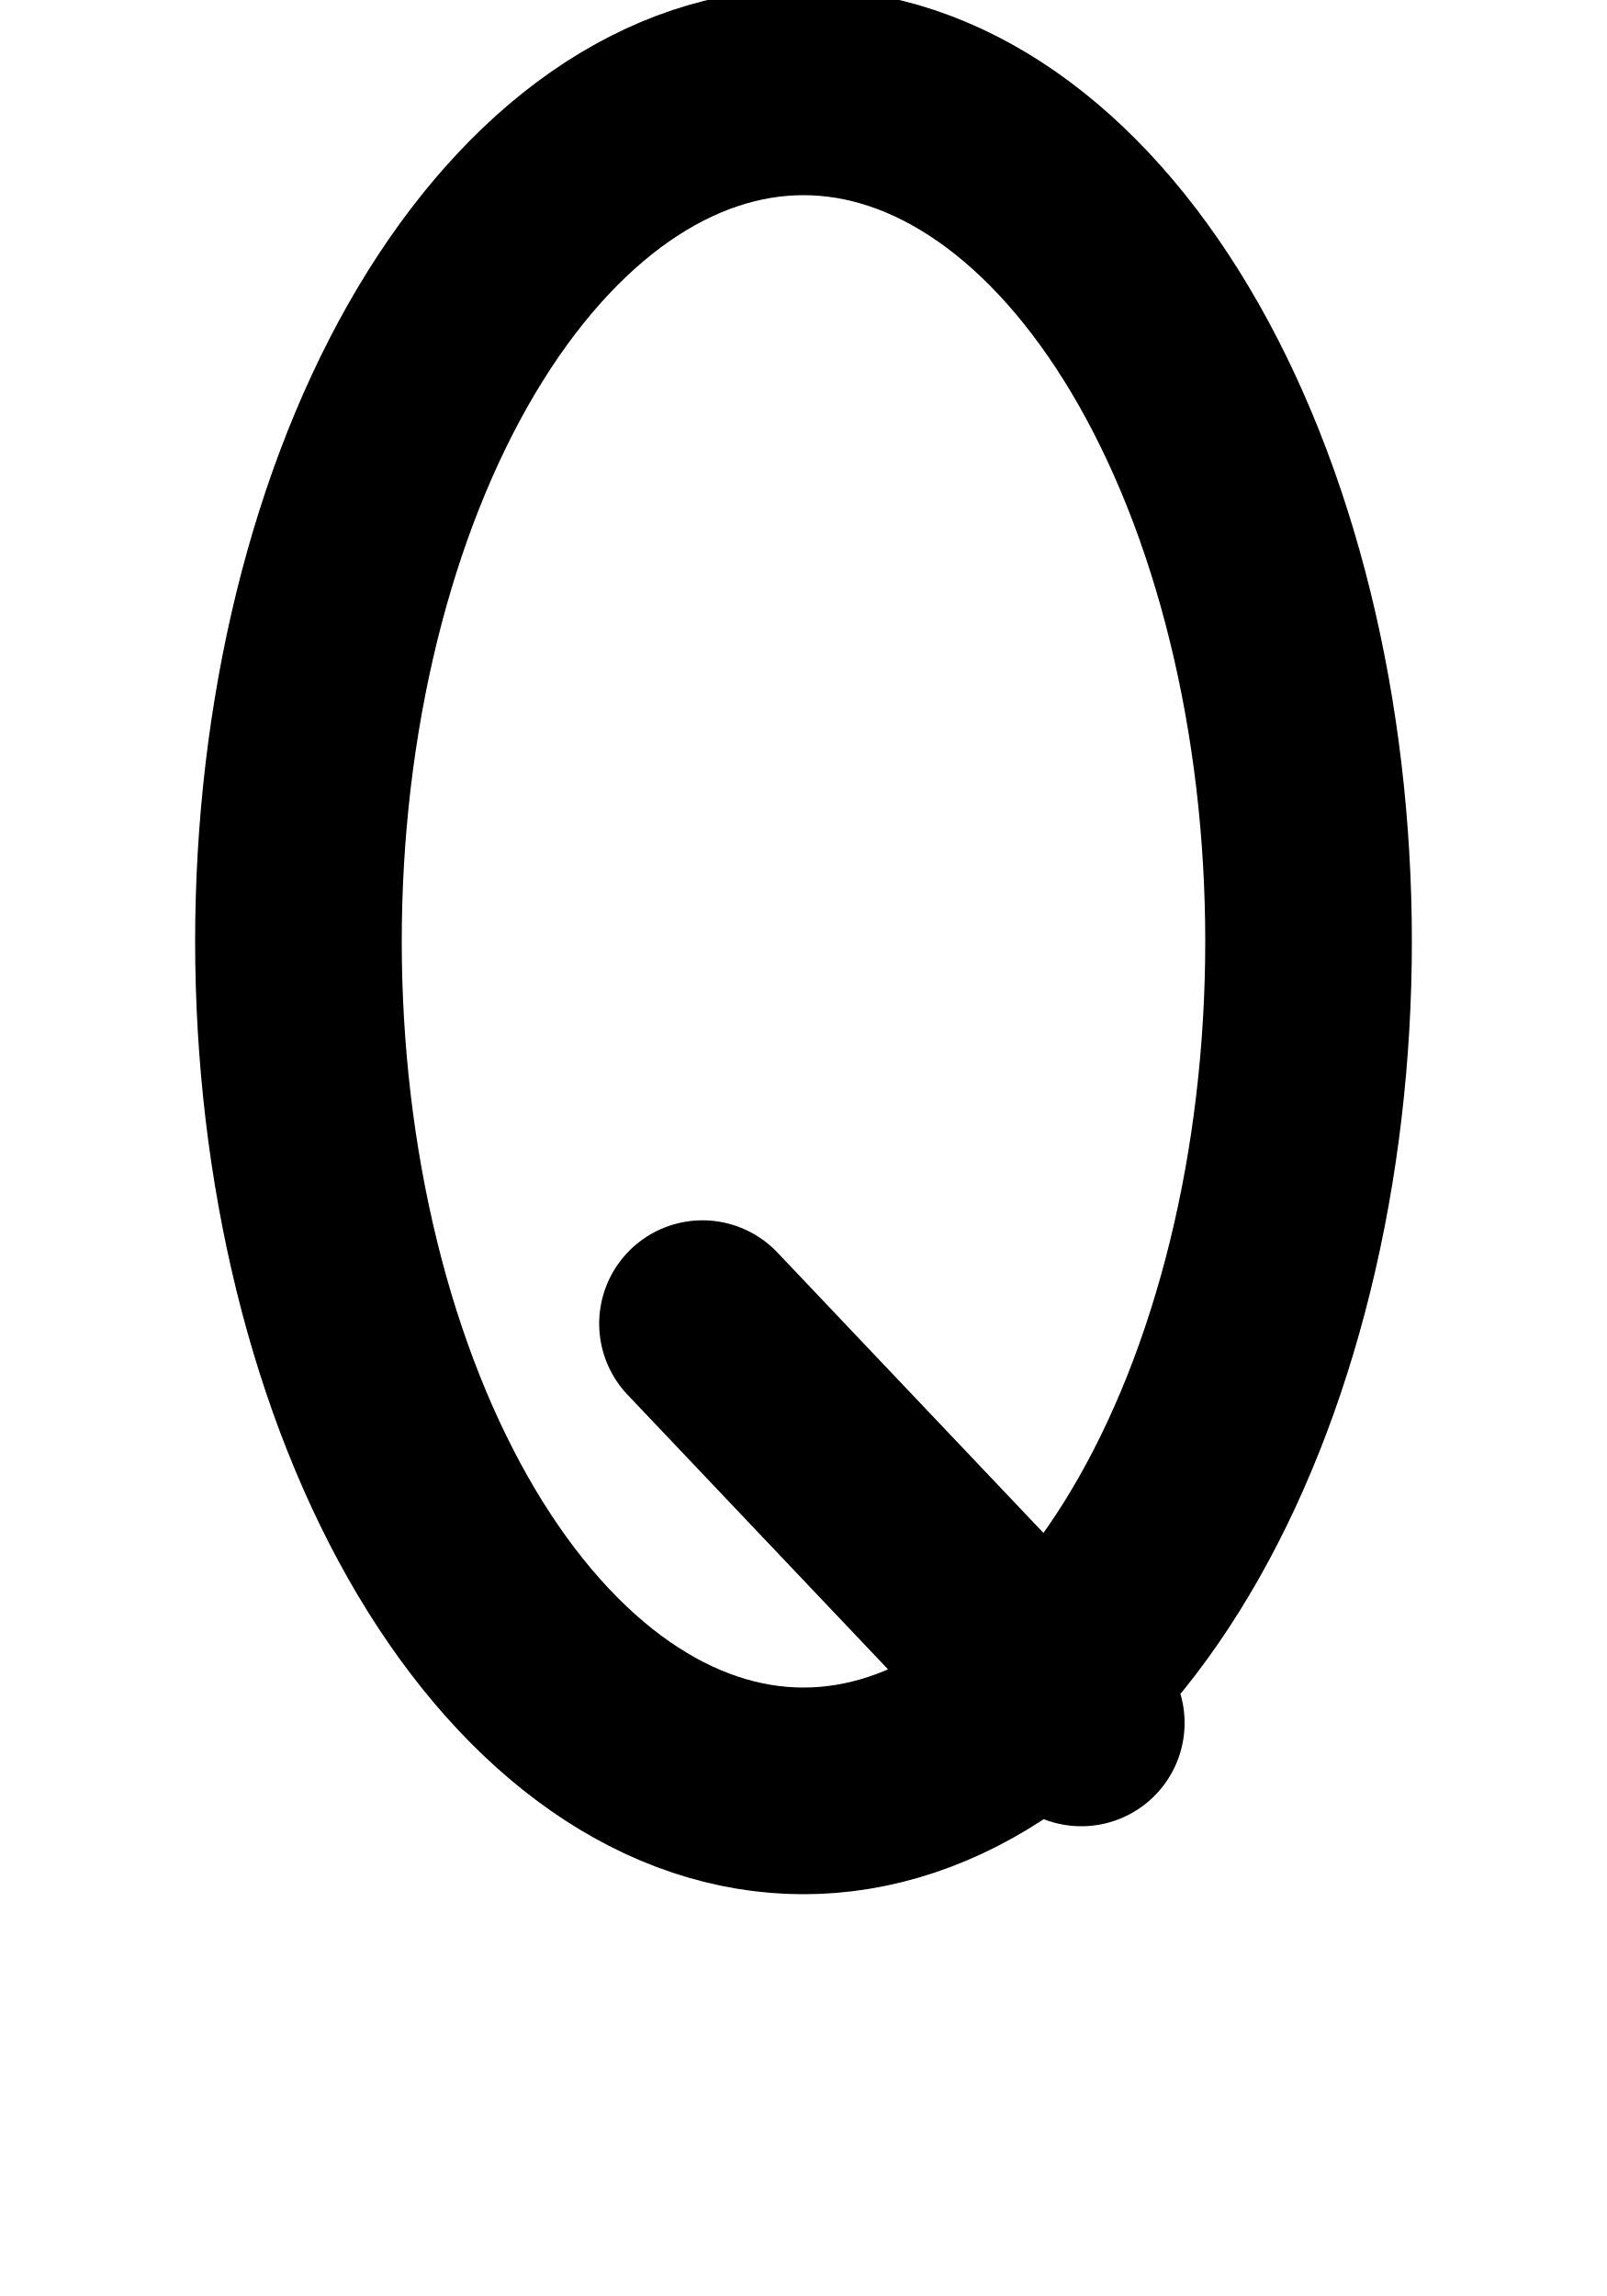
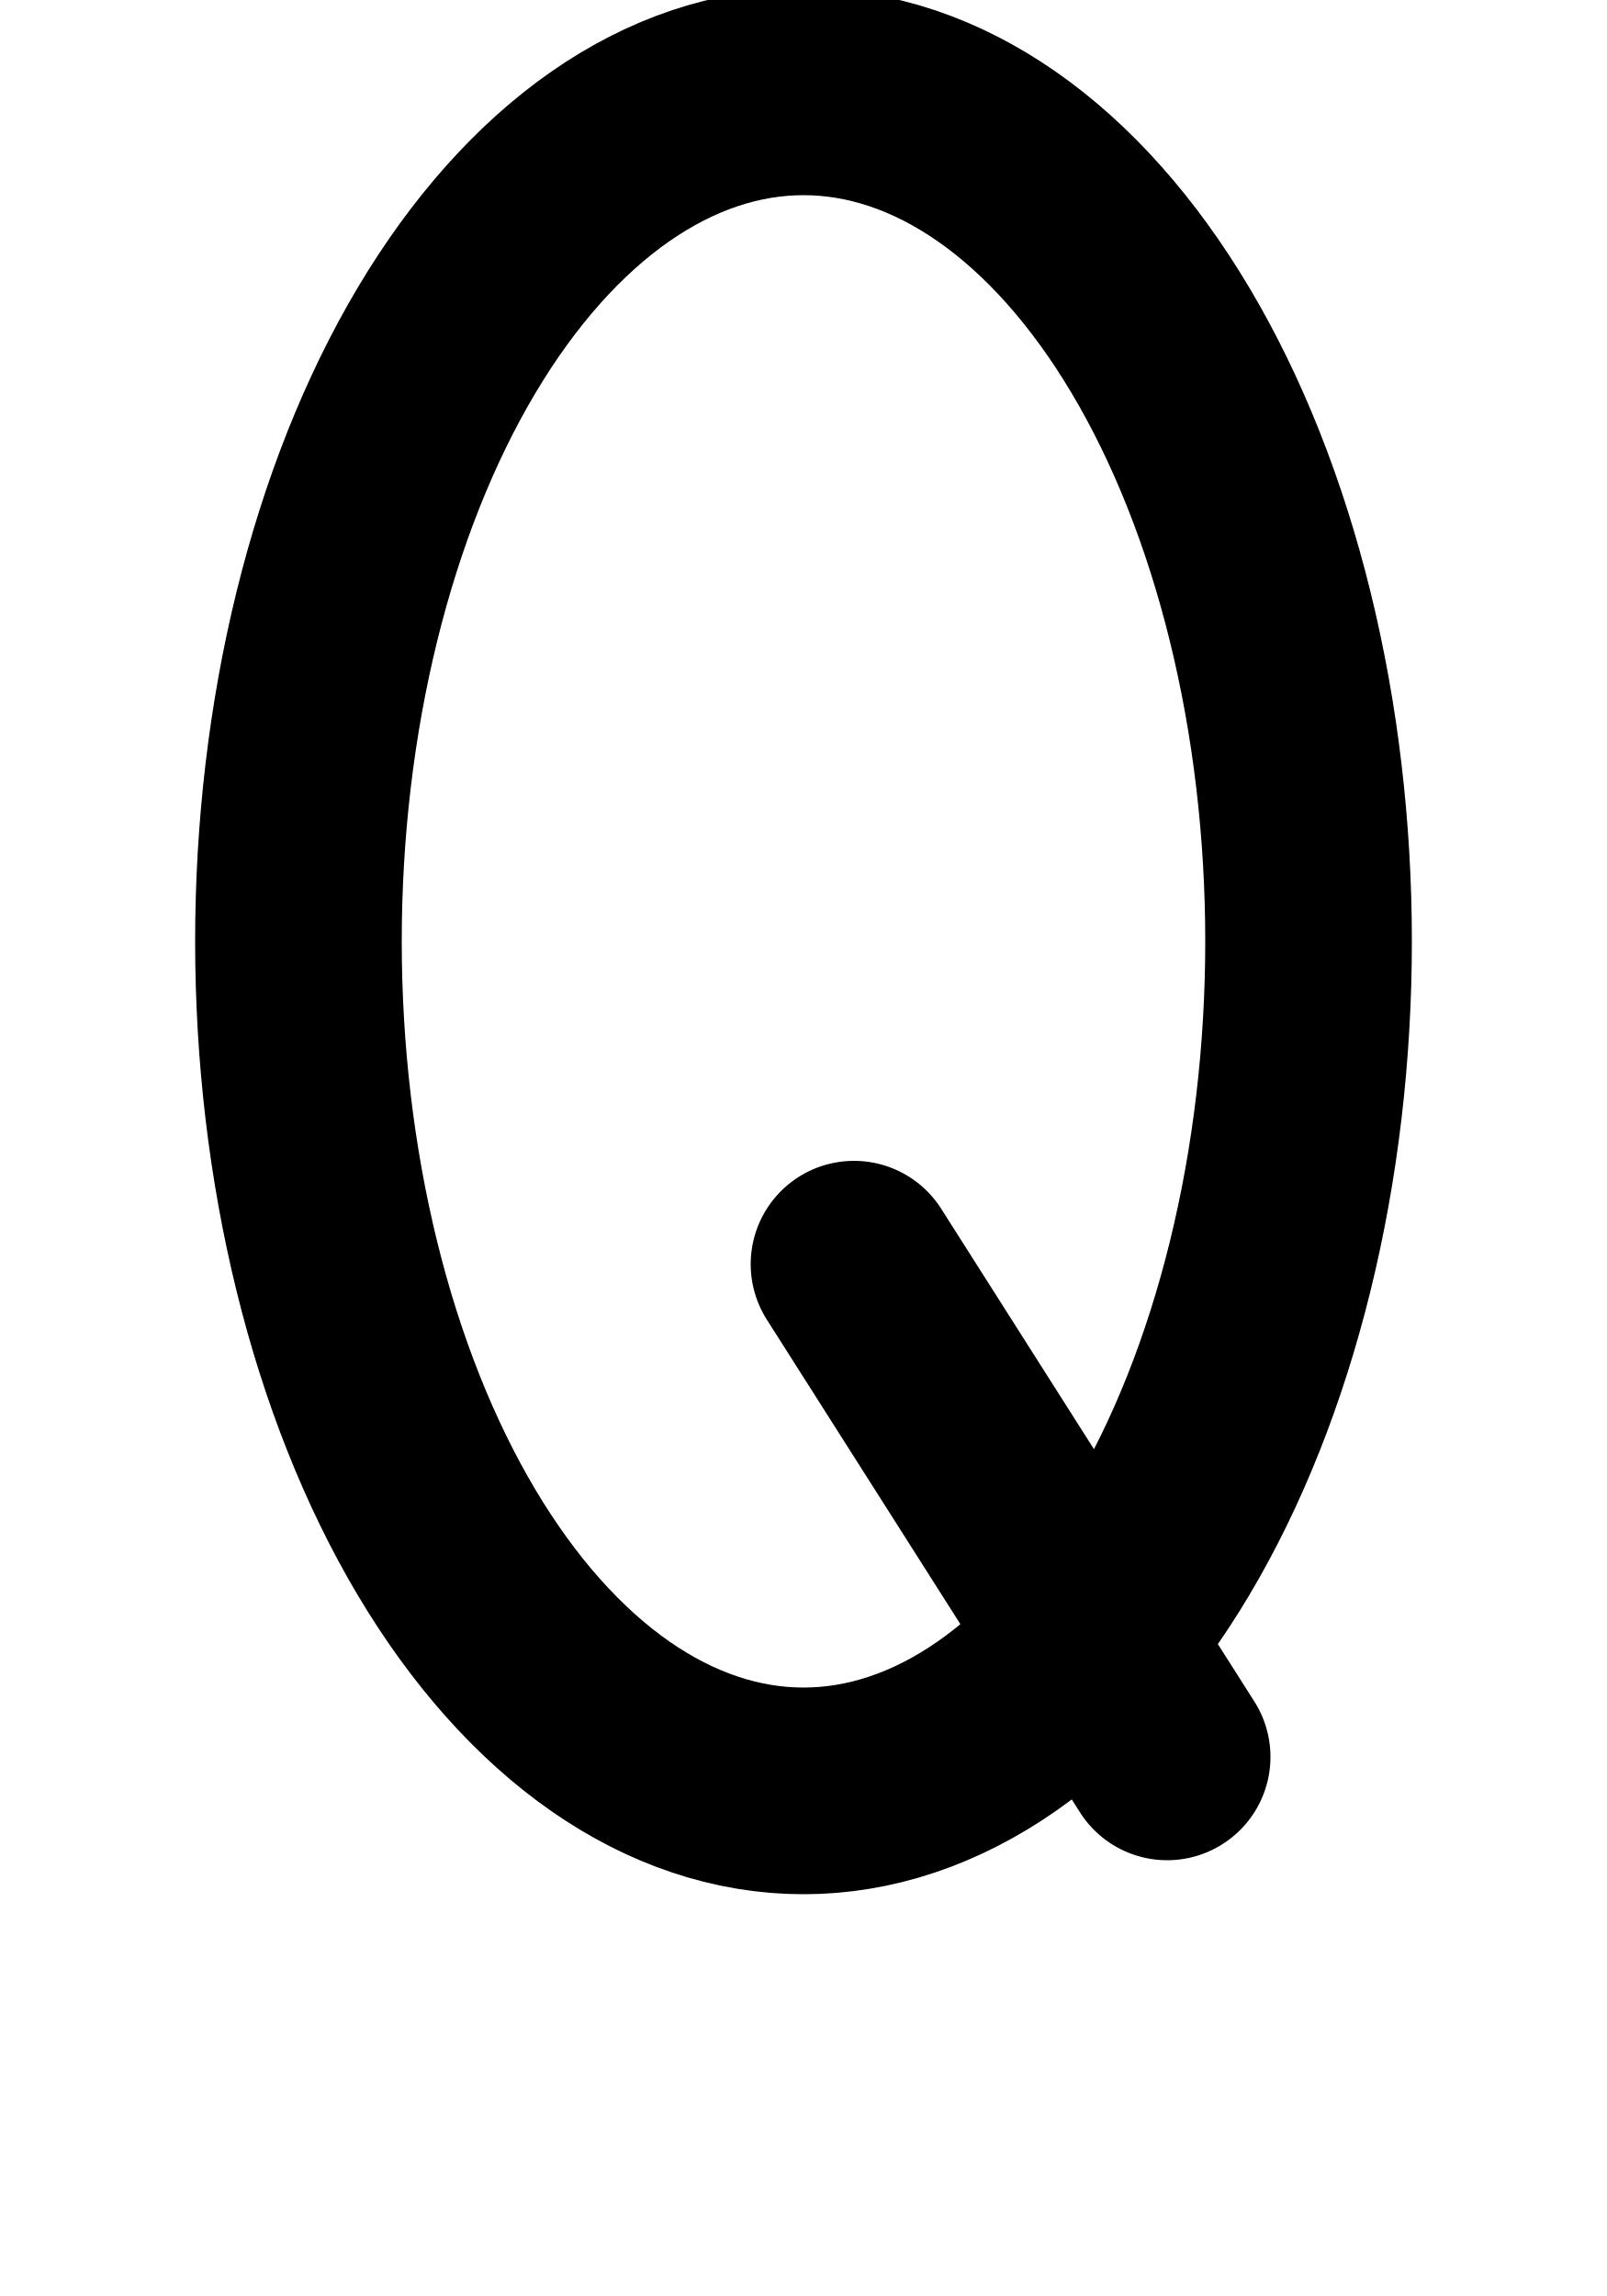
<svg xmlns="http://www.w3.org/2000/svg" viewBox="0 0 700.000 1000">
-   <path d="M 614.999 409.672 L 614.933 400.591 L 614.923 399.934 L 614.724 390.860 L 614.705 390.202 L 614.374 381.138 L 614.345 380.480 L 613.882 371.433 L 613.843 370.773 L 613.248 361.747 L 613.199 361.086 L 612.473 352.088 L 612.414 351.424 L 611.557 342.458 L 611.488 341.793 L 610.500 332.865 L 610.420 332.196 L 609.302 323.312 L 609.212 322.641 L 607.965 313.805 L 607.864 313.130 L 606.488 304.349 L 606.376 303.670 L 604.872 294.948 L 604.749 294.265 L 603.118 285.608 L 602.983 284.920 L 601.227 276.333 L 601.079 275.639 L 599.198 267.127 L 599.038 266.429 L 597.033 257.997 L 596.859 257.293 L 594.732 248.946 L 594.545 248.236 L 592.296 239.980 L 592.095 239.263 L 589.726 231.102 L 589.510 230.378 L 587.023 222.318 L 586.791 221.587 L 584.187 213.631 L 583.938 212.893 L 581.220 205.047 L 580.954 204.301 L 578.121 196.570 L 577.837 195.816 L 574.893 188.204 L 574.590 187.442 L 571.535 179.954 L 571.212 179.183 L 568.049 171.823 L 567.705 171.043 L 564.436 163.816 L 564.070 163.028 L 560.696 155.938 L 560.307 155.140 L 556.830 148.192 L 556.416 147.385 L 552.840 140.582 L 552.400 139.766 L 548.725 133.113 L 548.258 132.288 L 544.487 125.788 L 543.991 124.954 L 540.126 118.612 L 539.600 117.769 L 535.644 111.589 L 535.085 110.738 L 531.041 104.722 L 530.448 103.863 L 526.317 98.017 L 525.689 97.150 L 521.473 91.476 L 520.808 90.603 L 516.511 85.104 L 515.806 84.225 L 511.430 78.905 L 510.684 78.022 L 506.232 72.885 L 505.442 71.998 L 500.916 67.046 L 500.081 66.157 L 495.485 61.393 L 494.603 60.504 L 489.938 55.931 L 489.006 55.044 L 484.276 50.666 L 483.294 49.783 L 478.501 45.601 L 477.466 44.724 L 472.613 40.741 L 471.524 39.875 L 466.615 36.093 L 465.469 35.240 L 460.507 31.662 L 459.304 30.824 L 454.291 27.452 L 453.031 26.635 L 447.970 23.471 L 446.652 22.678 L 441.546 19.724 L 440.170 18.960 L 435.023 16.217 L 433.589 15.486 L 428.403 12.957 L 426.913 12.264 L 421.692 9.949 L 420.922 9.617 L 420.147 9.298 L 414.893 7.200 L 414.098 6.891 L 413.296 6.597 L 408.014 4.716 L 407.193 4.433 L 406.367 4.166 L 401.059 2.503 L 400.215 2.248 L 399.366 2.010 L 394.035 0.567 L 393.170 0.342 L 392.301 0.135 L 386.951 -1.088 L 386.068 -1.280 L 385.181 -1.455 L 379.814 -2.456 L 378.916 -2.614 L 378.014 -2.754 L 372.634 -3.533 L 371.723 -3.655 L 370.809 -3.759 L 365.420 -4.316 L 364.499 -4.402 L 363.577 -4.468 L 358.181 -4.802 L 357.255 -4.850 L 356.328 -4.879 L 350.929 -4.990 L 350.000 -5.000 L 349.071 -4.990 L 343.672 -4.879 L 342.745 -4.850 L 341.819 -4.802 L 336.423 -4.468 L 335.501 -4.402 L 334.580 -4.316 L 329.191 -3.759 L 328.277 -3.655 L 327.366 -3.533 L 321.986 -2.754 L 321.084 -2.614 L 320.186 -2.456 L 314.819 -1.455 L 313.932 -1.280 L 313.049 -1.088 L 307.699 0.135 L 306.830 0.342 L 305.965 0.567 L 300.634 2.010 L 299.785 2.248 L 298.941 2.503 L 293.633 4.166 L 292.807 4.433 L 291.986 4.716 L 286.704 6.597 L 285.902 6.891 L 285.107 7.200 L 279.853 9.298 L 279.078 9.617 L 278.308 9.949 L 273.087 12.264 L 271.597 12.957 L 266.411 15.486 L 264.977 16.217 L 259.830 18.960 L 258.454 19.724 L 253.348 22.678 L 252.030 23.471 L 246.969 26.635 L 245.709 27.452 L 240.696 30.824 L 239.493 31.662 L 234.531 35.240 L 233.385 36.093 L 228.476 39.875 L 227.387 40.741 L 222.534 44.724 L 221.499 45.601 L 216.706 49.783 L 215.724 50.666 L 210.994 55.044 L 210.062 55.931 L 205.397 60.504 L 204.515 61.393 L 199.919 66.157 L 199.084 67.046 L 194.558 71.998 L 193.768 72.885 L 189.316 78.022 L 188.570 78.905 L 184.194 84.225 L 183.489 85.104 L 179.192 90.603 L 178.527 91.476 L 174.311 97.150 L 173.683 98.017 L 169.552 103.863 L 168.959 104.722 L 164.915 110.738 L 164.356 111.589 L 160.400 117.769 L 159.874 118.612 L 156.009 124.954 L 155.513 125.788 L 151.742 132.288 L 151.275 133.113 L 147.600 139.766 L 147.160 140.582 L 143.584 147.385 L 143.170 148.192 L 139.693 155.140 L 139.304 155.938 L 135.930 163.028 L 135.564 163.816 L 132.295 171.043 L 131.951 171.823 L 128.788 179.183 L 128.465 179.954 L 125.410 187.442 L 125.107 188.204 L 122.163 195.816 L 121.879 196.570 L 119.046 204.301 L 118.780 205.047 L 116.062 212.893 L 115.813 213.631 L 113.209 221.587 L 112.977 222.318 L 110.490 230.378 L 110.274 231.102 L 107.905 239.263 L 107.704 239.980 L 105.455 248.236 L 105.268 248.946 L 103.141 257.293 L 102.967 257.997 L 100.962 266.429 L 100.802 267.127 L 98.921 275.639 L 98.773 276.333 L 97.017 284.920 L 96.882 285.608 L 95.251 294.265 L 95.128 294.948 L 93.624 303.670 L 93.512 304.349 L 92.136 313.130 L 92.035 313.805 L 90.788 322.641 L 90.698 323.312 L 89.580 332.196 L 89.500 332.865 L 88.512 341.793 L 88.443 342.458 L 87.586 351.424 L 87.527 352.088 L 86.801 361.086 L 86.752 361.747 L 86.157 370.773 L 86.118 371.433 L 85.655 380.480 L 85.626 381.138 L 85.295 390.202 L 85.276 390.860 L 85.077 399.934 L 85.067 400.591 L 85.001 409.672 L 85.001 410.328 L 85.067 419.409 L 85.077 420.066 L 85.276 429.140 L 85.295 429.798 L 85.626 438.862 L 85.655 439.520 L 86.118 448.567 L 86.157 449.227 L 86.752 458.253 L 86.801 458.914 L 87.527 467.912 L 87.586 468.576 L 88.443 477.542 L 88.512 478.207 L 89.500 487.135 L 89.580 487.804 L 90.698 496.688 L 90.788 497.359 L 92.035 506.195 L 92.136 506.870 L 93.512 515.651 L 93.624 516.330 L 95.128 525.052 L 95.251 525.735 L 96.882 534.392 L 97.017 535.080 L 98.773 543.667 L 98.921 544.361 L 100.802 552.873 L 100.962 553.571 L 102.967 562.003 L 103.141 562.707 L 105.268 571.054 L 105.455 571.764 L 107.704 580.020 L 107.905 580.737 L 110.274 588.898 L 110.490 589.622 L 112.977 597.682 L 113.209 598.413 L 115.813 606.369 L 116.062 607.107 L 118.780 614.953 L 119.046 615.699 L 121.879 623.430 L 122.163 624.184 L 125.107 631.796 L 125.410 632.558 L 128.465 640.046 L 128.788 640.817 L 131.951 648.177 L 132.295 648.957 L 135.564 656.184 L 135.930 656.972 L 139.304 664.062 L 139.693 664.860 L 143.170 671.808 L 143.584 672.615 L 147.160 679.418 L 147.600 680.234 L 151.275 686.887 L 151.742 687.712 L 155.513 694.212 L 156.009 695.046 L 159.874 701.388 L 160.400 702.231 L 164.356 708.411 L 164.915 709.262 L 168.959 715.278 L 169.552 716.137 L 173.683 721.983 L 174.311 722.850 L 178.527 728.524 L 179.192 729.397 L 183.489 734.896 L 184.194 735.775 L 188.570 741.095 L 189.316 741.978 L 193.768 747.115 L 194.558 748.002 L 199.084 752.954 L 199.919 753.843 L 204.515 758.607 L 205.397 759.496 L 210.062 764.069 L 210.994 764.956 L 215.724 769.334 L 216.706 770.217 L 221.499 774.399 L 222.534 775.276 L 227.387 779.259 L 228.476 780.125 L 233.385 783.907 L 234.531 784.760 L 239.493 788.338 L 240.696 789.176 L 245.709 792.548 L 246.969 793.365 L 252.030 796.529 L 253.348 797.322 L 258.454 800.276 L 259.830 801.040 L 264.977 803.783 L 266.411 804.514 L 271.597 807.043 L 273.087 807.736 L 278.308 810.051 L 279.078 810.383 L 279.853 810.702 L 285.107 812.800 L 285.902 813.109 L 286.704 813.403 L 291.986 815.284 L 292.807 815.567 L 293.633 815.834 L 298.941 817.497 L 299.785 817.752 L 300.634 817.990 L 305.965 819.433 L 306.830 819.658 L 307.699 819.865 L 313.049 821.088 L 313.932 821.280 L 314.819 821.455 L 320.186 822.456 L 321.084 822.614 L 321.986 822.754 L 327.366 823.533 L 328.277 823.655 L 329.191 823.759 L 334.580 824.316 L 335.501 824.402 L 336.423 824.468 L 341.819 824.802 L 342.745 824.850 L 343.672 824.879 L 349.071 824.990 L 350.000 825.000 L 350.929 824.990 L 356.328 824.879 L 357.255 824.850 L 358.181 824.802 L 363.577 824.468 L 364.499 824.402 L 365.420 824.316 L 370.809 823.759 L 371.723 823.655 L 372.634 823.533 L 378.014 822.754 L 378.916 822.614 L 379.814 822.456 L 385.181 821.455 L 386.068 821.280 L 386.951 821.088 L 392.301 819.865 L 393.170 819.658 L 394.035 819.433 L 399.366 817.990 L 400.215 817.752 L 401.059 817.497 L 406.367 815.834 L 407.193 815.567 L 408.014 815.284 L 413.296 813.403 L 414.098 813.109 L 414.893 812.800 L 420.147 810.702 L 420.922 810.383 L 421.692 810.051 L 426.913 807.736 L 428.403 807.043 L 433.589 804.514 L 435.023 803.783 L 440.170 801.040 L 441.546 800.276 L 446.652 797.322 L 447.970 796.529 L 453.031 793.365 L 454.291 792.548 L 454.634 792.317 L 454.733 792.357 L 455.767 792.743 L 456.811 793.105 L 457.863 793.440 L 458.924 793.749 L 459.991 794.033 L 461.065 794.290 L 462.145 794.520 L 463.231 794.724 L 464.321 794.902 L 465.415 795.052 L 466.513 795.176 L 467.613 795.272 L 468.715 795.342 L 469.819 795.384 L 470.923 795.400 L 472.027 795.388 L 473.131 795.350 L 474.234 795.284 L 475.334 795.191 L 476.432 795.071 L 477.527 794.924 L 478.617 794.751 L 479.704 794.550 L 480.784 794.323 L 481.859 794.070 L 482.928 793.790 L 483.989 793.485 L 485.043 793.153 L 486.087 792.795 L 487.123 792.412 L 488.150 792.004 L 489.165 791.571 L 490.170 791.112 L 491.164 790.630 L 492.145 790.123 L 493.113 789.592 L 494.069 789.037 L 495.010 788.460 L 495.937 787.859 L 496.848 787.236 L 497.745 786.590 L 498.625 785.923 L 499.488 785.234 L 500.334 784.525 L 501.163 783.794 L 501.973 783.044 L 502.765 782.274 L 503.538 781.485 L 504.291 780.677 L 505.024 779.851 L 505.737 779.007 L 506.428 778.146 L 507.098 777.268 L 507.747 776.374 L 508.373 775.465 L 508.977 774.540 L 509.558 773.601 L 510.116 772.647 L 510.650 771.681 L 511.160 770.701 L 511.647 769.710 L 512.108 768.706 L 512.545 767.692 L 512.957 766.667 L 513.343 765.633 L 513.705 764.589 L 514.040 763.537 L 514.349 762.476 L 514.633 761.409 L 514.890 760.335 L 515.120 759.255 L 515.324 758.169 L 515.502 757.079 L 515.652 755.985 L 515.776 754.887 L 515.872 753.787 L 515.942 752.685 L 515.984 751.581 L 516.000 750.477 L 515.988 749.373 L 515.950 748.269 L 515.884 747.166 L 515.791 746.066 L 515.671 744.968 L 515.524 743.873 L 515.351 742.783 L 515.150 741.696 L 514.923 740.616 L 514.670 739.541 L 514.390 738.472 L 514.182 737.749 L 515.806 735.775 L 516.511 734.896 L 520.808 729.397 L 521.473 728.524 L 525.689 722.850 L 526.317 721.983 L 530.448 716.137 L 531.041 715.278 L 535.085 709.262 L 535.644 708.411 L 539.600 702.231 L 540.126 701.388 L 543.991 695.046 L 544.487 694.212 L 548.258 687.712 L 548.725 686.887 L 552.400 680.234 L 552.840 679.418 L 556.416 672.615 L 556.830 671.808 L 560.307 664.860 L 560.696 664.062 L 564.070 656.972 L 564.436 656.184 L 567.705 648.957 L 568.049 648.177 L 571.212 640.817 L 571.535 640.046 L 574.590 632.558 L 574.893 631.796 L 577.837 624.184 L 578.121 623.430 L 580.954 615.699 L 581.220 614.953 L 583.938 607.107 L 584.187 606.369 L 586.791 598.413 L 587.023 597.682 L 589.510 589.622 L 589.726 588.898 L 592.095 580.737 L 592.296 580.020 L 594.545 571.764 L 594.732 571.054 L 596.859 562.707 L 597.033 562.003 L 599.038 553.571 L 599.198 552.873 L 601.079 544.361 L 601.227 543.667 L 602.983 535.080 L 603.118 534.392 L 604.749 525.735 L 604.872 525.052 L 606.376 516.330 L 606.488 515.651 L 607.864 506.870 L 607.965 506.195 L 609.212 497.359 L 609.302 496.688 L 610.420 487.804 L 610.500 487.135 L 611.488 478.207 L 611.557 477.542 L 612.414 468.576 L 612.473 467.912 L 613.199 458.914 L 613.248 458.253 L 613.843 449.227 L 613.882 448.567 L 614.345 439.520 L 614.374 438.862 L 614.705 429.798 L 614.724 429.140 L 614.923 420.066 L 614.933 419.409 L 614.999 410.328 L 614.999 409.672 Z M 524.937 418.423 L 524.753 426.841 L 524.446 435.247 L 524.016 443.635 L 523.465 452.000 L 522.792 460.336 L 521.997 468.637 L 521.083 476.897 L 520.049 485.111 L 518.897 493.273 L 517.627 501.376 L 516.240 509.417 L 514.739 517.388 L 513.124 525.284 L 511.396 533.100 L 509.558 540.830 L 507.611 548.469 L 505.557 556.011 L 503.398 563.452 L 501.135 570.785 L 498.772 578.006 L 496.311 585.109 L 493.753 592.090 L 491.102 598.944 L 488.360 605.665 L 485.530 612.249 L 482.616 618.692 L 479.619 624.988 L 476.545 631.134 L 473.395 637.125 L 470.173 642.958 L 466.884 648.627 L 463.530 654.131 L 460.116 659.464 L 456.647 664.624 L 454.512 667.644 L 338.644 545.527 L 337.874 544.735 L 337.085 543.962 L 336.277 543.209 L 335.451 542.476 L 334.607 541.763 L 333.746 541.072 L 332.868 540.402 L 331.974 539.753 L 331.065 539.127 L 330.140 538.523 L 329.201 537.942 L 328.247 537.384 L 327.281 536.850 L 326.301 536.340 L 325.310 535.853 L 324.306 535.392 L 323.292 534.955 L 322.267 534.543 L 321.233 534.157 L 320.189 533.795 L 319.137 533.460 L 318.076 533.151 L 317.009 532.867 L 315.935 532.610 L 314.855 532.380 L 313.769 532.176 L 312.679 531.998 L 311.585 531.848 L 310.487 531.724 L 309.387 531.628 L 308.285 531.558 L 307.181 531.516 L 306.077 531.500 L 304.973 531.512 L 303.869 531.550 L 302.766 531.616 L 301.666 531.709 L 300.568 531.829 L 299.473 531.976 L 298.383 532.149 L 297.296 532.350 L 296.216 532.577 L 295.141 532.830 L 294.072 533.110 L 293.011 533.415 L 291.957 533.747 L 290.913 534.105 L 289.877 534.488 L 288.850 534.896 L 287.835 535.329 L 286.830 535.788 L 285.836 536.270 L 284.855 536.777 L 283.887 537.308 L 282.931 537.863 L 281.990 538.440 L 281.063 539.041 L 280.152 539.664 L 279.255 540.310 L 278.375 540.977 L 277.512 541.666 L 276.666 542.375 L 275.837 543.106 L 275.027 543.856 L 274.235 544.626 L 273.462 545.415 L 272.709 546.223 L 271.976 547.049 L 271.263 547.893 L 270.572 548.754 L 269.902 549.632 L 269.253 550.526 L 268.627 551.435 L 268.023 552.360 L 267.442 553.299 L 266.884 554.253 L 266.350 555.219 L 265.840 556.199 L 265.353 557.190 L 264.892 558.194 L 264.455 559.208 L 264.043 560.233 L 263.657 561.267 L 263.295 562.311 L 262.960 563.363 L 262.651 564.424 L 262.367 565.491 L 262.110 566.565 L 261.880 567.645 L 261.676 568.731 L 261.498 569.821 L 261.348 570.915 L 261.224 572.013 L 261.128 573.113 L 261.058 574.215 L 261.016 575.319 L 261.000 576.423 L 261.012 577.527 L 261.050 578.631 L 261.116 579.734 L 261.209 580.834 L 261.329 581.932 L 261.476 583.027 L 261.649 584.117 L 261.850 585.204 L 262.077 586.284 L 262.330 587.359 L 262.610 588.428 L 262.915 589.489 L 263.247 590.543 L 263.605 591.587 L 263.988 592.623 L 264.396 593.650 L 264.829 594.665 L 265.288 595.670 L 265.770 596.664 L 266.277 597.645 L 266.808 598.613 L 267.363 599.569 L 267.940 600.510 L 268.541 601.437 L 269.164 602.348 L 269.810 603.245 L 270.477 604.125 L 271.166 604.988 L 271.875 605.834 L 272.606 606.663 L 273.356 607.473 L 386.823 727.061 L 385.986 727.432 L 382.304 728.903 L 378.644 730.206 L 375.006 731.345 L 371.389 732.324 L 367.791 733.146 L 364.210 733.814 L 360.644 734.330 L 357.090 734.698 L 353.543 734.917 L 350.000 734.990 L 346.457 734.917 L 342.910 734.698 L 339.356 734.330 L 335.790 733.814 L 332.209 733.146 L 328.611 732.324 L 324.994 731.345 L 321.356 730.206 L 317.696 728.903 L 314.014 727.432 L 310.311 725.791 L 306.587 723.975 L 302.845 721.981 L 299.086 719.806 L 295.314 717.448 L 291.532 714.904 L 287.743 712.173 L 283.951 709.252 L 280.161 706.141 L 276.377 702.839 L 272.603 699.346 L 268.845 695.661 L 265.106 691.787 L 261.392 687.723 L 257.707 683.472 L 254.056 679.034 L 250.444 674.411 L 246.875 669.607 L 243.353 664.624 L 239.884 659.464 L 236.470 654.131 L 233.116 648.627 L 229.827 642.958 L 226.605 637.125 L 223.455 631.134 L 220.381 624.988 L 217.384 618.692 L 214.470 612.249 L 211.640 605.665 L 208.898 598.944 L 206.247 592.090 L 203.689 585.109 L 201.228 578.006 L 198.865 570.785 L 196.602 563.452 L 194.443 556.011 L 192.389 548.469 L 190.442 540.830 L 188.604 533.100 L 186.876 525.284 L 185.261 517.388 L 183.760 509.417 L 182.373 501.376 L 181.103 493.273 L 179.951 485.111 L 178.917 476.897 L 178.003 468.637 L 177.208 460.336 L 176.535 452.000 L 175.984 443.635 L 175.554 435.247 L 175.247 426.841 L 175.063 418.423 L 175.001 410.000 L 175.063 401.577 L 175.247 393.159 L 175.554 384.753 L 175.984 376.365 L 176.535 368.000 L 177.208 359.664 L 178.003 351.363 L 178.917 343.103 L 179.951 334.889 L 181.103 326.727 L 182.373 318.624 L 183.760 310.583 L 185.261 302.612 L 186.876 294.716 L 188.604 286.900 L 190.442 279.170 L 192.389 271.531 L 194.443 263.989 L 196.602 256.548 L 198.865 249.215 L 201.228 241.994 L 203.689 234.891 L 206.247 227.910 L 208.898 221.056 L 211.640 214.335 L 214.470 207.751 L 217.384 201.308 L 220.381 195.012 L 223.455 188.866 L 226.605 182.875 L 229.827 177.042 L 233.116 171.373 L 236.470 165.869 L 239.884 160.536 L 243.353 155.376 L 246.875 150.393 L 250.444 145.589 L 254.056 140.966 L 257.707 136.528 L 261.392 132.277 L 265.106 128.213 L 268.845 124.339 L 272.603 120.654 L 276.377 117.161 L 280.161 113.859 L 283.951 110.748 L 287.743 107.827 L 291.532 105.096 L 295.314 102.552 L 299.086 100.194 L 302.845 98.019 L 306.587 96.025 L 310.311 94.209 L 314.014 92.568 L 317.696 91.097 L 321.356 89.794 L 324.994 88.655 L 328.611 87.676 L 332.209 86.854 L 335.790 86.186 L 339.356 85.670 L 342.910 85.302 L 346.457 85.083 L 350.000 85.010 L 353.543 85.083 L 357.090 85.302 L 360.644 85.670 L 364.210 86.186 L 367.791 86.854 L 371.389 87.676 L 375.006 88.655 L 378.644 89.794 L 382.304 91.097 L 385.986 92.568 L 389.689 94.209 L 393.413 96.025 L 397.155 98.019 L 400.914 100.194 L 404.686 102.552 L 408.468 105.096 L 412.257 107.827 L 416.049 110.748 L 419.839 113.859 L 423.623 117.161 L 427.397 120.654 L 431.155 124.339 L 434.894 128.213 L 438.608 132.277 L 442.293 136.528 L 445.944 140.966 L 449.556 145.589 L 453.125 150.393 L 456.647 155.376 L 460.116 160.536 L 463.530 165.869 L 466.884 171.373 L 470.173 177.042 L 473.395 182.875 L 476.545 188.866 L 479.619 195.012 L 482.616 201.308 L 485.530 207.751 L 488.360 214.335 L 491.102 221.056 L 493.753 227.910 L 496.311 234.891 L 498.772 241.994 L 501.135 249.215 L 503.398 256.548 L 505.557 263.989 L 507.611 271.531 L 509.558 279.170 L 511.396 286.900 L 513.124 294.716 L 514.739 302.612 L 516.240 310.583 L 517.627 318.624 L 518.897 326.727 L 520.049 334.889 L 521.083 343.103 L 521.997 351.363 L 522.792 359.664 L 523.465 368.000 L 524.016 376.365 L 524.446 384.753 L 524.753 393.159 L 524.937 401.577 L 524.999 410.000 L 524.937 418.423 Z" fill="black" fill-rule="evenodd" />
+   <path d="M 614.999 409.672 L 614.933 400.591 L 614.923 399.934 L 614.724 390.860 L 614.705 390.202 L 614.374 381.138 L 614.345 380.480 L 613.882 371.433 L 613.843 370.773 L 613.248 361.747 L 613.199 361.086 L 612.473 352.088 L 612.414 351.424 L 611.557 342.458 L 611.488 341.793 L 610.500 332.865 L 610.420 332.196 L 609.302 323.312 L 609.212 322.641 L 607.965 313.805 L 607.864 313.130 L 606.488 304.349 L 606.376 303.670 L 604.872 294.948 L 604.749 294.265 L 603.118 285.608 L 602.983 284.920 L 601.227 276.333 L 601.079 275.639 L 599.198 267.127 L 599.038 266.429 L 597.033 257.997 L 596.859 257.293 L 594.732 248.946 L 594.545 248.236 L 592.296 239.980 L 592.095 239.263 L 589.726 231.102 L 589.510 230.378 L 587.023 222.318 L 586.791 221.587 L 584.187 213.631 L 583.938 212.893 L 581.220 205.047 L 580.954 204.301 L 578.121 196.570 L 577.837 195.816 L 574.893 188.204 L 574.590 187.442 L 571.535 179.954 L 571.212 179.183 L 568.049 171.823 L 567.705 171.043 L 564.436 163.816 L 564.070 163.028 L 560.696 155.938 L 560.307 155.140 L 556.830 148.192 L 556.416 147.385 L 552.840 140.582 L 552.400 139.766 L 548.725 133.113 L 548.258 132.288 L 544.487 125.788 L 543.991 124.954 L 540.126 118.612 L 539.600 117.769 L 535.644 111.589 L 535.085 110.738 L 531.041 104.722 L 530.448 103.863 L 526.317 98.017 L 525.689 97.150 L 521.473 91.476 L 520.808 90.603 L 516.511 85.104 L 515.806 84.225 L 511.430 78.905 L 510.684 78.022 L 506.232 72.885 L 505.442 71.998 L 500.916 67.046 L 500.081 66.157 L 495.485 61.393 L 494.603 60.504 L 489.938 55.931 L 489.006 55.044 L 484.276 50.666 L 483.294 49.783 L 478.501 45.601 L 477.466 44.724 L 472.613 40.741 L 471.524 39.875 L 466.615 36.093 L 465.469 35.240 L 460.507 31.662 L 459.304 30.824 L 454.291 27.452 L 453.031 26.635 L 447.970 23.471 L 446.652 22.678 L 441.546 19.724 L 440.170 18.960 L 435.023 16.217 L 433.589 15.486 L 428.403 12.957 L 426.913 12.264 L 421.692 9.949 L 420.922 9.617 L 420.147 9.298 L 414.893 7.200 L 414.098 6.891 L 413.296 6.597 L 408.014 4.716 L 407.193 4.433 L 406.367 4.166 L 401.059 2.503 L 400.215 2.248 L 399.366 2.010 L 394.035 0.567 L 393.170 0.342 L 392.301 0.135 L 386.951 -1.088 L 386.068 -1.280 L 385.181 -1.455 L 379.814 -2.456 L 378.916 -2.614 L 378.014 -2.754 L 372.634 -3.533 L 371.723 -3.655 L 370.809 -3.759 L 365.420 -4.316 L 364.499 -4.402 L 363.577 -4.468 L 358.181 -4.802 L 357.255 -4.850 L 356.328 -4.879 L 350.929 -4.990 L 350.000 -5.000 L 349.071 -4.990 L 343.672 -4.879 L 342.745 -4.850 L 341.819 -4.802 L 336.423 -4.468 L 335.501 -4.402 L 334.580 -4.316 L 329.191 -3.759 L 328.277 -3.655 L 327.366 -3.533 L 321.986 -2.754 L 321.084 -2.614 L 320.186 -2.456 L 314.819 -1.455 L 313.932 -1.280 L 313.049 -1.088 L 307.699 0.135 L 306.830 0.342 L 305.965 0.567 L 300.634 2.010 L 299.785 2.248 L 298.941 2.503 L 293.633 4.166 L 292.807 4.433 L 291.986 4.716 L 286.704 6.597 L 285.902 6.891 L 285.107 7.200 L 279.853 9.298 L 279.078 9.617 L 278.308 9.949 L 273.087 12.264 L 271.597 12.957 L 266.411 15.486 L 264.977 16.217 L 259.830 18.960 L 258.454 19.724 L 253.348 22.678 L 252.030 23.471 L 246.969 26.635 L 245.709 27.452 L 240.696 30.824 L 239.493 31.662 L 234.531 35.240 L 233.385 36.093 L 228.476 39.875 L 227.387 40.741 L 222.534 44.724 L 221.499 45.601 L 216.706 49.783 L 215.724 50.666 L 210.994 55.044 L 210.062 55.931 L 205.397 60.504 L 204.515 61.393 L 199.919 66.157 L 199.084 67.046 L 194.558 71.998 L 193.768 72.885 L 189.316 78.022 L 188.570 78.905 L 184.194 84.225 L 183.489 85.104 L 179.192 90.603 L 178.527 91.476 L 174.311 97.150 L 173.683 98.017 L 169.552 103.863 L 168.959 104.722 L 164.915 110.738 L 164.356 111.589 L 160.400 117.769 L 159.874 118.612 L 156.009 124.954 L 155.513 125.788 L 151.742 132.288 L 151.275 133.113 L 147.600 139.766 L 147.160 140.582 L 143.584 147.385 L 143.170 148.192 L 139.693 155.140 L 139.304 155.938 L 135.930 163.028 L 135.564 163.816 L 132.295 171.043 L 131.951 171.823 L 128.788 179.183 L 128.465 179.954 L 125.410 187.442 L 125.107 188.204 L 122.163 195.816 L 121.879 196.570 L 119.046 204.301 L 118.780 205.047 L 116.062 212.893 L 115.813 213.631 L 113.209 221.587 L 112.977 222.318 L 110.490 230.378 L 110.274 231.102 L 107.905 239.263 L 107.704 239.980 L 105.455 248.236 L 105.268 248.946 L 103.141 257.293 L 102.967 257.997 L 100.962 266.429 L 100.802 267.127 L 98.921 275.639 L 98.773 276.333 L 97.017 284.920 L 96.882 285.608 L 95.251 294.265 L 95.128 294.948 L 93.624 303.670 L 93.512 304.349 L 92.136 313.130 L 92.035 313.805 L 90.788 322.641 L 90.698 323.312 L 89.580 332.196 L 89.500 332.865 L 88.512 341.793 L 88.443 342.458 L 87.586 351.424 L 87.527 352.088 L 86.801 361.086 L 86.752 361.747 L 86.157 370.773 L 86.118 371.433 L 85.655 380.480 L 85.626 381.138 L 85.295 390.202 L 85.276 390.860 L 85.077 399.934 L 85.067 400.591 L 85.001 409.672 L 85.001 410.328 L 85.067 419.409 L 85.077 420.066 L 85.276 429.140 L 85.295 429.798 L 85.626 438.862 L 85.655 439.520 L 86.118 448.567 L 86.157 449.227 L 86.752 458.253 L 86.801 458.914 L 87.527 467.912 L 87.586 468.576 L 88.443 477.542 L 88.512 478.207 L 89.500 487.135 L 89.580 487.804 L 90.698 496.688 L 90.788 497.359 L 92.035 506.195 L 92.136 506.870 L 93.512 515.651 L 93.624 516.330 L 95.128 525.052 L 95.251 525.735 L 96.882 534.392 L 97.017 535.080 L 98.773 543.667 L 98.921 544.361 L 100.802 552.873 L 100.962 553.571 L 102.967 562.003 L 103.141 562.707 L 105.268 571.054 L 105.455 571.764 L 107.704 580.020 L 107.905 580.737 L 110.274 588.898 L 110.490 589.622 L 112.977 597.682 L 113.209 598.413 L 115.813 606.369 L 116.062 607.107 L 118.780 614.953 L 119.046 615.699 L 121.879 623.430 L 122.163 624.184 L 125.107 631.796 L 125.410 632.558 L 128.465 640.046 L 128.788 640.817 L 131.951 648.177 L 132.295 648.957 L 135.564 656.184 L 135.930 656.972 L 139.304 664.062 L 139.693 664.860 L 143.170 671.808 L 143.584 672.615 L 147.160 679.418 L 147.600 680.234 L 151.275 686.887 L 151.742 687.712 L 155.513 694.212 L 156.009 695.046 L 159.874 701.388 L 160.400 702.231 L 164.356 708.411 L 164.915 709.262 L 168.959 715.278 L 169.552 716.137 L 173.683 721.983 L 174.311 722.850 L 178.527 728.524 L 179.192 729.397 L 183.489 734.896 L 184.194 735.775 L 188.570 741.095 L 189.316 741.978 L 193.768 747.115 L 194.558 748.002 L 199.084 752.954 L 199.919 753.843 L 204.515 758.607 L 205.397 759.496 L 210.062 764.069 L 210.994 764.956 L 215.724 769.334 L 216.706 770.217 L 221.499 774.399 L 222.534 775.276 L 227.387 779.259 L 228.476 780.125 L 233.385 783.907 L 234.531 784.760 L 239.493 788.338 L 240.696 789.176 L 245.709 792.548 L 246.969 793.365 L 252.030 796.529 L 253.348 797.322 L 258.454 800.276 L 259.830 801.040 L 264.977 803.783 L 266.411 804.514 L 271.597 807.043 L 273.087 807.736 L 278.308 810.051 L 279.078 810.383 L 279.853 810.702 L 285.107 812.800 L 285.902 813.109 L 286.704 813.403 L 291.986 815.284 L 292.807 815.567 L 293.633 815.834 L 298.941 817.497 L 299.785 817.752 L 300.634 817.990 L 305.965 819.433 L 306.830 819.658 L 307.699 819.865 L 313.049 821.088 L 313.932 821.280 L 314.819 821.455 L 320.186 822.456 L 321.084 822.614 L 321.986 822.754 L 327.366 823.533 L 328.277 823.655 L 329.191 823.759 L 334.580 824.316 L 335.501 824.402 L 336.423 824.468 L 341.819 824.802 L 342.745 824.850 L 343.672 824.879 L 349.071 824.990 L 350.000 825.000 L 350.929 824.990 L 356.328 824.879 L 357.255 824.850 L 358.181 824.802 L 363.577 824.468 L 364.499 824.402 L 365.420 824.316 L 370.809 823.759 L 371.723 823.655 L 372.634 823.533 L 378.014 822.754 L 378.916 822.614 L 379.814 822.456 L 385.181 821.455 L 386.068 821.280 L 386.951 821.088 L 392.301 819.865 L 393.170 819.658 L 394.035 819.433 L 399.366 817.990 L 400.215 817.752 L 401.059 817.497 L 406.367 815.834 L 407.193 815.567 L 408.014 815.284 L 413.296 813.403 L 414.098 813.109 L 414.893 812.800 L 420.147 810.702 L 420.922 810.383 L 421.692 810.051 L 426.913 807.736 L 428.403 807.043 L 433.589 804.514 L 435.023 803.783 L 440.170 801.040 L 441.546 800.276 L 446.652 797.322 L 447.970 796.529 L 453.031 793.365 L 454.291 792.548 L 459.304 789.176 L 460.507 788.338 L 465.469 784.760 L 466.615 783.907 L 466.853 783.723 L 470.422 789.339 L 471.026 790.264 L 471.652 791.173 L 472.301 792.067 L 472.971 792.945 L 473.663 793.806 L 474.375 794.650 L 475.108 795.476 L 475.861 796.284 L 476.634 797.073 L 477.426 797.843 L 478.236 798.594 L 479.065 799.324 L 479.911 800.033 L 480.774 800.722 L 481.654 801.389 L 482.551 802.035 L 483.462 802.658 L 484.389 803.259 L 485.330 803.837 L 486.285 804.391 L 487.254 804.922 L 488.235 805.429 L 489.228 805.912 L 490.233 806.370 L 491.249 806.803 L 492.275 807.212 L 493.311 807.595 L 494.356 807.952 L 495.410 808.284 L 496.471 808.590 L 497.539 808.870 L 498.614 809.123 L 499.695 809.350 L 500.781 809.550 L 501.872 809.724 L 502.967 809.871 L 504.065 809.991 L 505.165 810.084 L 506.268 810.149 L 507.371 810.188 L 508.476 810.200 L 509.580 810.185 L 510.684 810.142 L 511.786 810.072 L 512.886 809.976 L 513.984 809.852 L 515.078 809.702 L 516.168 809.524 L 517.253 809.321 L 518.333 809.090 L 519.407 808.833 L 520.475 808.550 L 521.535 808.240 L 522.588 807.905 L 523.631 807.544 L 524.666 807.157 L 525.691 806.746 L 526.705 806.309 L 527.708 805.847 L 528.700 805.361 L 529.680 804.851 L 530.646 804.317 L 531.599 803.759 L 532.539 803.178 L 533.464 802.574 L 534.373 801.948 L 535.267 801.299 L 536.145 800.629 L 537.006 799.937 L 537.850 799.225 L 538.676 798.492 L 539.484 797.739 L 540.273 796.966 L 541.043 796.174 L 541.794 795.364 L 542.524 794.535 L 543.233 793.689 L 543.922 792.826 L 544.589 791.946 L 545.235 791.049 L 545.858 790.138 L 546.459 789.211 L 547.037 788.270 L 547.591 787.315 L 548.122 786.346 L 548.629 785.365 L 549.112 784.372 L 549.570 783.367 L 550.003 782.351 L 550.412 781.325 L 550.795 780.289 L 551.152 779.244 L 551.484 778.190 L 551.790 777.129 L 552.070 776.061 L 552.323 774.986 L 552.550 773.905 L 552.750 772.819 L 552.924 771.728 L 553.071 770.633 L 553.191 769.535 L 553.284 768.435 L 553.349 767.332 L 553.388 766.229 L 553.400 765.124 L 553.385 764.020 L 553.342 762.916 L 553.272 761.814 L 553.176 760.714 L 553.052 759.616 L 552.902 758.522 L 552.724 757.432 L 552.521 756.347 L 552.290 755.267 L 552.033 754.193 L 551.750 753.125 L 551.440 752.065 L 551.105 751.012 L 550.744 749.969 L 550.357 748.934 L 549.946 747.909 L 549.509 746.895 L 549.047 745.892 L 548.561 744.900 L 548.051 743.920 L 547.517 742.954 L 546.959 742.001 L 546.378 741.061 L 530.494 716.071 L 531.041 715.278 L 535.085 709.262 L 535.644 708.411 L 539.600 702.231 L 540.126 701.388 L 543.991 695.046 L 544.487 694.212 L 548.258 687.712 L 548.725 686.887 L 552.400 680.234 L 552.840 679.418 L 556.416 672.615 L 556.830 671.808 L 560.307 664.860 L 560.696 664.062 L 564.070 656.972 L 564.436 656.184 L 567.705 648.957 L 568.049 648.177 L 571.212 640.817 L 571.535 640.046 L 574.590 632.558 L 574.893 631.796 L 577.837 624.184 L 578.121 623.430 L 580.954 615.699 L 581.220 614.953 L 583.938 607.107 L 584.187 606.369 L 586.791 598.413 L 587.023 597.682 L 589.510 589.622 L 589.726 588.898 L 592.095 580.737 L 592.296 580.020 L 594.545 571.764 L 594.732 571.054 L 596.859 562.707 L 597.033 562.003 L 599.038 553.571 L 599.198 552.873 L 601.079 544.361 L 601.227 543.667 L 602.983 535.080 L 603.118 534.392 L 604.749 525.735 L 604.872 525.052 L 606.376 516.330 L 606.488 515.651 L 607.864 506.870 L 607.965 506.195 L 609.212 497.359 L 609.302 496.688 L 610.420 487.804 L 610.500 487.135 L 611.488 478.207 L 611.557 477.542 L 612.414 468.576 L 612.473 467.912 L 613.199 458.914 L 613.248 458.253 L 613.843 449.227 L 613.882 448.567 L 614.345 439.520 L 614.374 438.862 L 614.705 429.798 L 614.724 429.140 L 614.923 420.066 L 614.933 419.409 L 614.999 410.328 L 614.999 409.672 Z M 524.937 418.423 L 524.753 426.841 L 524.446 435.247 L 524.016 443.635 L 523.465 452.000 L 522.792 460.336 L 521.997 468.637 L 521.083 476.897 L 520.049 485.111 L 518.897 493.273 L 517.627 501.376 L 516.240 509.417 L 514.739 517.388 L 513.124 525.284 L 511.396 533.100 L 509.558 540.830 L 507.611 548.469 L 505.557 556.011 L 503.398 563.452 L 501.135 570.785 L 498.772 578.006 L 496.311 585.109 L 493.753 592.090 L 491.102 598.944 L 488.360 605.665 L 485.530 612.249 L 482.616 618.692 L 479.619 624.988 L 476.545 631.134 L 476.528 631.165 L 409.978 526.461 L 409.374 525.536 L 408.748 524.627 L 408.099 523.733 L 407.429 522.855 L 406.737 521.994 L 406.025 521.150 L 405.292 520.324 L 404.539 519.516 L 403.766 518.727 L 402.974 517.957 L 402.164 517.206 L 401.335 516.476 L 400.489 515.767 L 399.626 515.078 L 398.746 514.411 L 397.849 513.765 L 396.938 513.142 L 396.011 512.541 L 395.070 511.963 L 394.115 511.409 L 393.146 510.878 L 392.165 510.371 L 391.172 509.888 L 390.167 509.430 L 389.151 508.997 L 388.125 508.588 L 387.089 508.205 L 386.044 507.848 L 384.990 507.516 L 383.929 507.210 L 382.861 506.930 L 381.786 506.677 L 380.705 506.450 L 379.619 506.250 L 378.528 506.076 L 377.433 505.929 L 376.335 505.809 L 375.235 505.716 L 374.132 505.651 L 373.029 505.612 L 371.924 505.600 L 370.820 505.615 L 369.716 505.658 L 368.614 505.728 L 367.514 505.824 L 366.416 505.948 L 365.322 506.098 L 364.232 506.276 L 363.147 506.479 L 362.067 506.710 L 360.993 506.967 L 359.925 507.250 L 358.865 507.560 L 357.812 507.895 L 356.769 508.256 L 355.734 508.643 L 354.709 509.054 L 353.695 509.491 L 352.692 509.953 L 351.700 510.439 L 350.720 510.949 L 349.754 511.483 L 348.801 512.041 L 347.861 512.622 L 346.936 513.226 L 346.027 513.852 L 345.133 514.501 L 344.255 515.171 L 343.394 515.863 L 342.550 516.575 L 341.724 517.308 L 340.916 518.061 L 340.127 518.834 L 339.357 519.626 L 338.606 520.436 L 337.876 521.265 L 337.167 522.111 L 336.478 522.974 L 335.811 523.854 L 335.165 524.751 L 334.542 525.662 L 333.941 526.589 L 333.363 527.530 L 332.809 528.485 L 332.278 529.454 L 331.771 530.435 L 331.288 531.428 L 330.830 532.433 L 330.397 533.449 L 329.988 534.475 L 329.605 535.511 L 329.248 536.556 L 328.916 537.610 L 328.610 538.671 L 328.330 539.739 L 328.077 540.814 L 327.850 541.895 L 327.650 542.981 L 327.476 544.072 L 327.329 545.167 L 327.209 546.265 L 327.116 547.365 L 327.051 548.468 L 327.012 549.571 L 327.000 550.676 L 327.015 551.780 L 327.058 552.884 L 327.128 553.986 L 327.224 555.086 L 327.348 556.184 L 327.498 557.278 L 327.676 558.368 L 327.879 559.453 L 328.110 560.533 L 328.367 561.607 L 328.650 562.675 L 328.960 563.735 L 329.295 564.788 L 329.656 565.831 L 330.043 566.866 L 330.454 567.891 L 330.891 568.905 L 331.353 569.908 L 331.839 570.900 L 332.349 571.880 L 332.883 572.846 L 333.441 573.799 L 334.022 574.739 L 418.329 707.380 L 416.049 709.252 L 412.257 712.173 L 408.468 714.904 L 404.686 717.448 L 400.914 719.806 L 397.155 721.981 L 393.413 723.975 L 389.689 725.791 L 385.986 727.432 L 382.304 728.903 L 378.644 730.206 L 375.006 731.345 L 371.389 732.324 L 367.791 733.146 L 364.210 733.814 L 360.644 734.330 L 357.090 734.698 L 353.543 734.917 L 350.000 734.990 L 346.457 734.917 L 342.910 734.698 L 339.356 734.330 L 335.790 733.814 L 332.209 733.146 L 328.611 732.324 L 324.994 731.345 L 321.356 730.206 L 317.696 728.903 L 314.014 727.432 L 310.311 725.791 L 306.587 723.975 L 302.845 721.981 L 299.086 719.806 L 295.314 717.448 L 291.532 714.904 L 287.743 712.173 L 283.951 709.252 L 280.161 706.141 L 276.377 702.839 L 272.603 699.346 L 268.845 695.661 L 265.106 691.787 L 261.392 687.723 L 257.707 683.472 L 254.056 679.034 L 250.444 674.411 L 246.875 669.607 L 243.353 664.624 L 239.884 659.464 L 236.470 654.131 L 233.116 648.627 L 229.827 642.958 L 226.605 637.125 L 223.455 631.134 L 220.381 624.988 L 217.384 618.692 L 214.470 612.249 L 211.640 605.665 L 208.898 598.944 L 206.247 592.090 L 203.689 585.109 L 201.228 578.006 L 198.865 570.785 L 196.602 563.452 L 194.443 556.011 L 192.389 548.469 L 190.442 540.830 L 188.604 533.100 L 186.876 525.284 L 185.261 517.388 L 183.760 509.417 L 182.373 501.376 L 181.103 493.273 L 179.951 485.111 L 178.917 476.897 L 178.003 468.637 L 177.208 460.336 L 176.535 452.000 L 175.984 443.635 L 175.554 435.247 L 175.247 426.841 L 175.063 418.423 L 175.001 410.000 L 175.063 401.577 L 175.247 393.159 L 175.554 384.753 L 175.984 376.365 L 176.535 368.000 L 177.208 359.664 L 178.003 351.363 L 178.917 343.103 L 179.951 334.889 L 181.103 326.727 L 182.373 318.624 L 183.760 310.583 L 185.261 302.612 L 186.876 294.716 L 188.604 286.900 L 190.442 279.170 L 192.389 271.531 L 194.443 263.989 L 196.602 256.548 L 198.865 249.215 L 201.228 241.994 L 203.689 234.891 L 206.247 227.910 L 208.898 221.056 L 211.640 214.335 L 214.470 207.751 L 217.384 201.308 L 220.381 195.012 L 223.455 188.866 L 226.605 182.875 L 229.827 177.042 L 233.116 171.373 L 236.470 165.869 L 239.884 160.536 L 243.353 155.376 L 246.875 150.393 L 250.444 145.589 L 254.056 140.966 L 257.707 136.528 L 261.392 132.277 L 265.106 128.213 L 268.845 124.339 L 272.603 120.654 L 276.377 117.161 L 280.161 113.859 L 283.951 110.748 L 287.743 107.827 L 291.532 105.096 L 295.314 102.552 L 299.086 100.194 L 302.845 98.019 L 306.587 96.025 L 310.311 94.209 L 314.014 92.568 L 317.696 91.097 L 321.356 89.794 L 324.994 88.655 L 328.611 87.676 L 332.209 86.854 L 335.790 86.186 L 339.356 85.670 L 342.910 85.302 L 346.457 85.083 L 350.000 85.010 L 353.543 85.083 L 357.090 85.302 L 360.644 85.670 L 364.210 86.186 L 367.791 86.854 L 371.389 87.676 L 375.006 88.655 L 378.644 89.794 L 382.304 91.097 L 385.986 92.568 L 389.689 94.209 L 393.413 96.025 L 397.155 98.019 L 400.914 100.194 L 404.686 102.552 L 408.468 105.096 L 412.257 107.827 L 416.049 110.748 L 419.839 113.859 L 423.623 117.161 L 427.397 120.654 L 431.155 124.339 L 434.894 128.213 L 438.608 132.277 L 442.293 136.528 L 445.944 140.966 L 449.556 145.589 L 453.125 150.393 L 456.647 155.376 L 460.116 160.536 L 463.530 165.869 L 466.884 171.373 L 470.173 177.042 L 473.395 182.875 L 476.545 188.866 L 479.619 195.012 L 482.616 201.308 L 485.530 207.751 L 488.360 214.335 L 491.102 221.056 L 493.753 227.910 L 496.311 234.891 L 498.772 241.994 L 501.135 249.215 L 503.398 256.548 L 505.557 263.989 L 507.611 271.531 L 509.558 279.170 L 511.396 286.900 L 513.124 294.716 L 514.739 302.612 L 516.240 310.583 L 517.627 318.624 L 518.897 326.727 L 520.049 334.889 L 521.083 343.103 L 521.997 351.363 L 522.792 359.664 L 523.465 368.000 L 524.016 376.365 L 524.446 384.753 L 524.753 393.159 L 524.937 401.577 L 524.999 410.000 L 524.937 418.423 Z" fill="black" fill-rule="evenodd" />
</svg>
